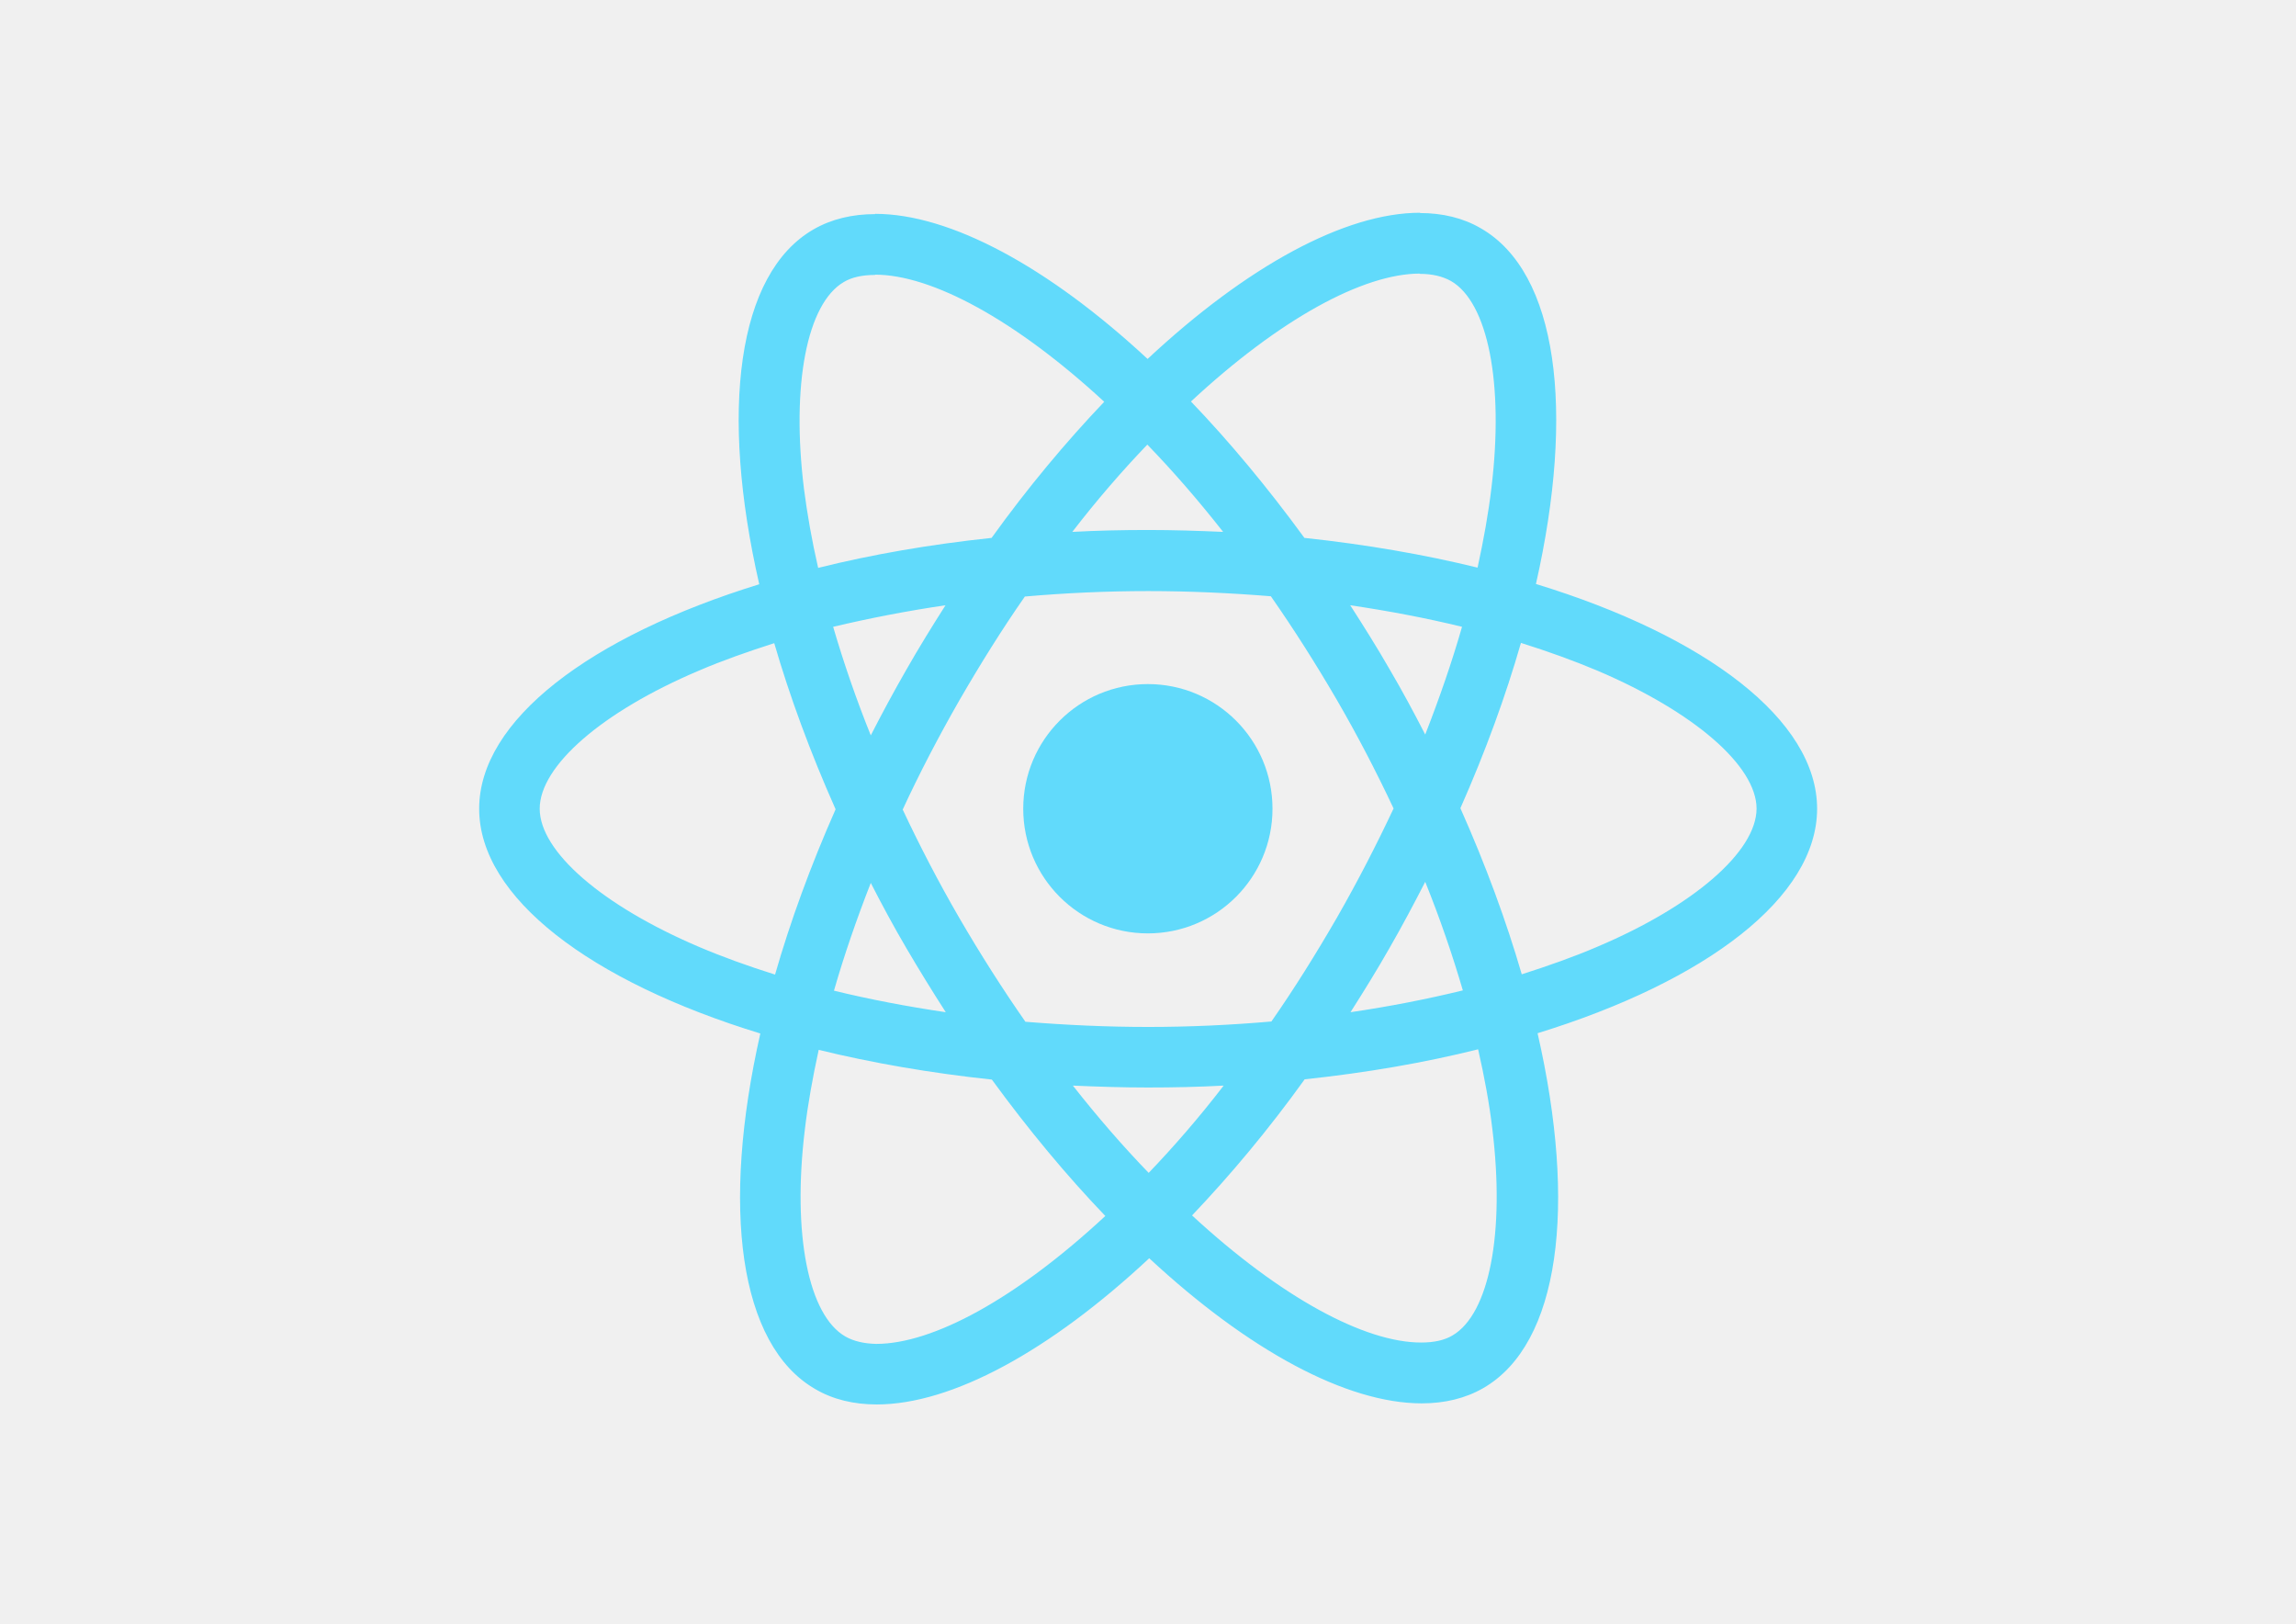
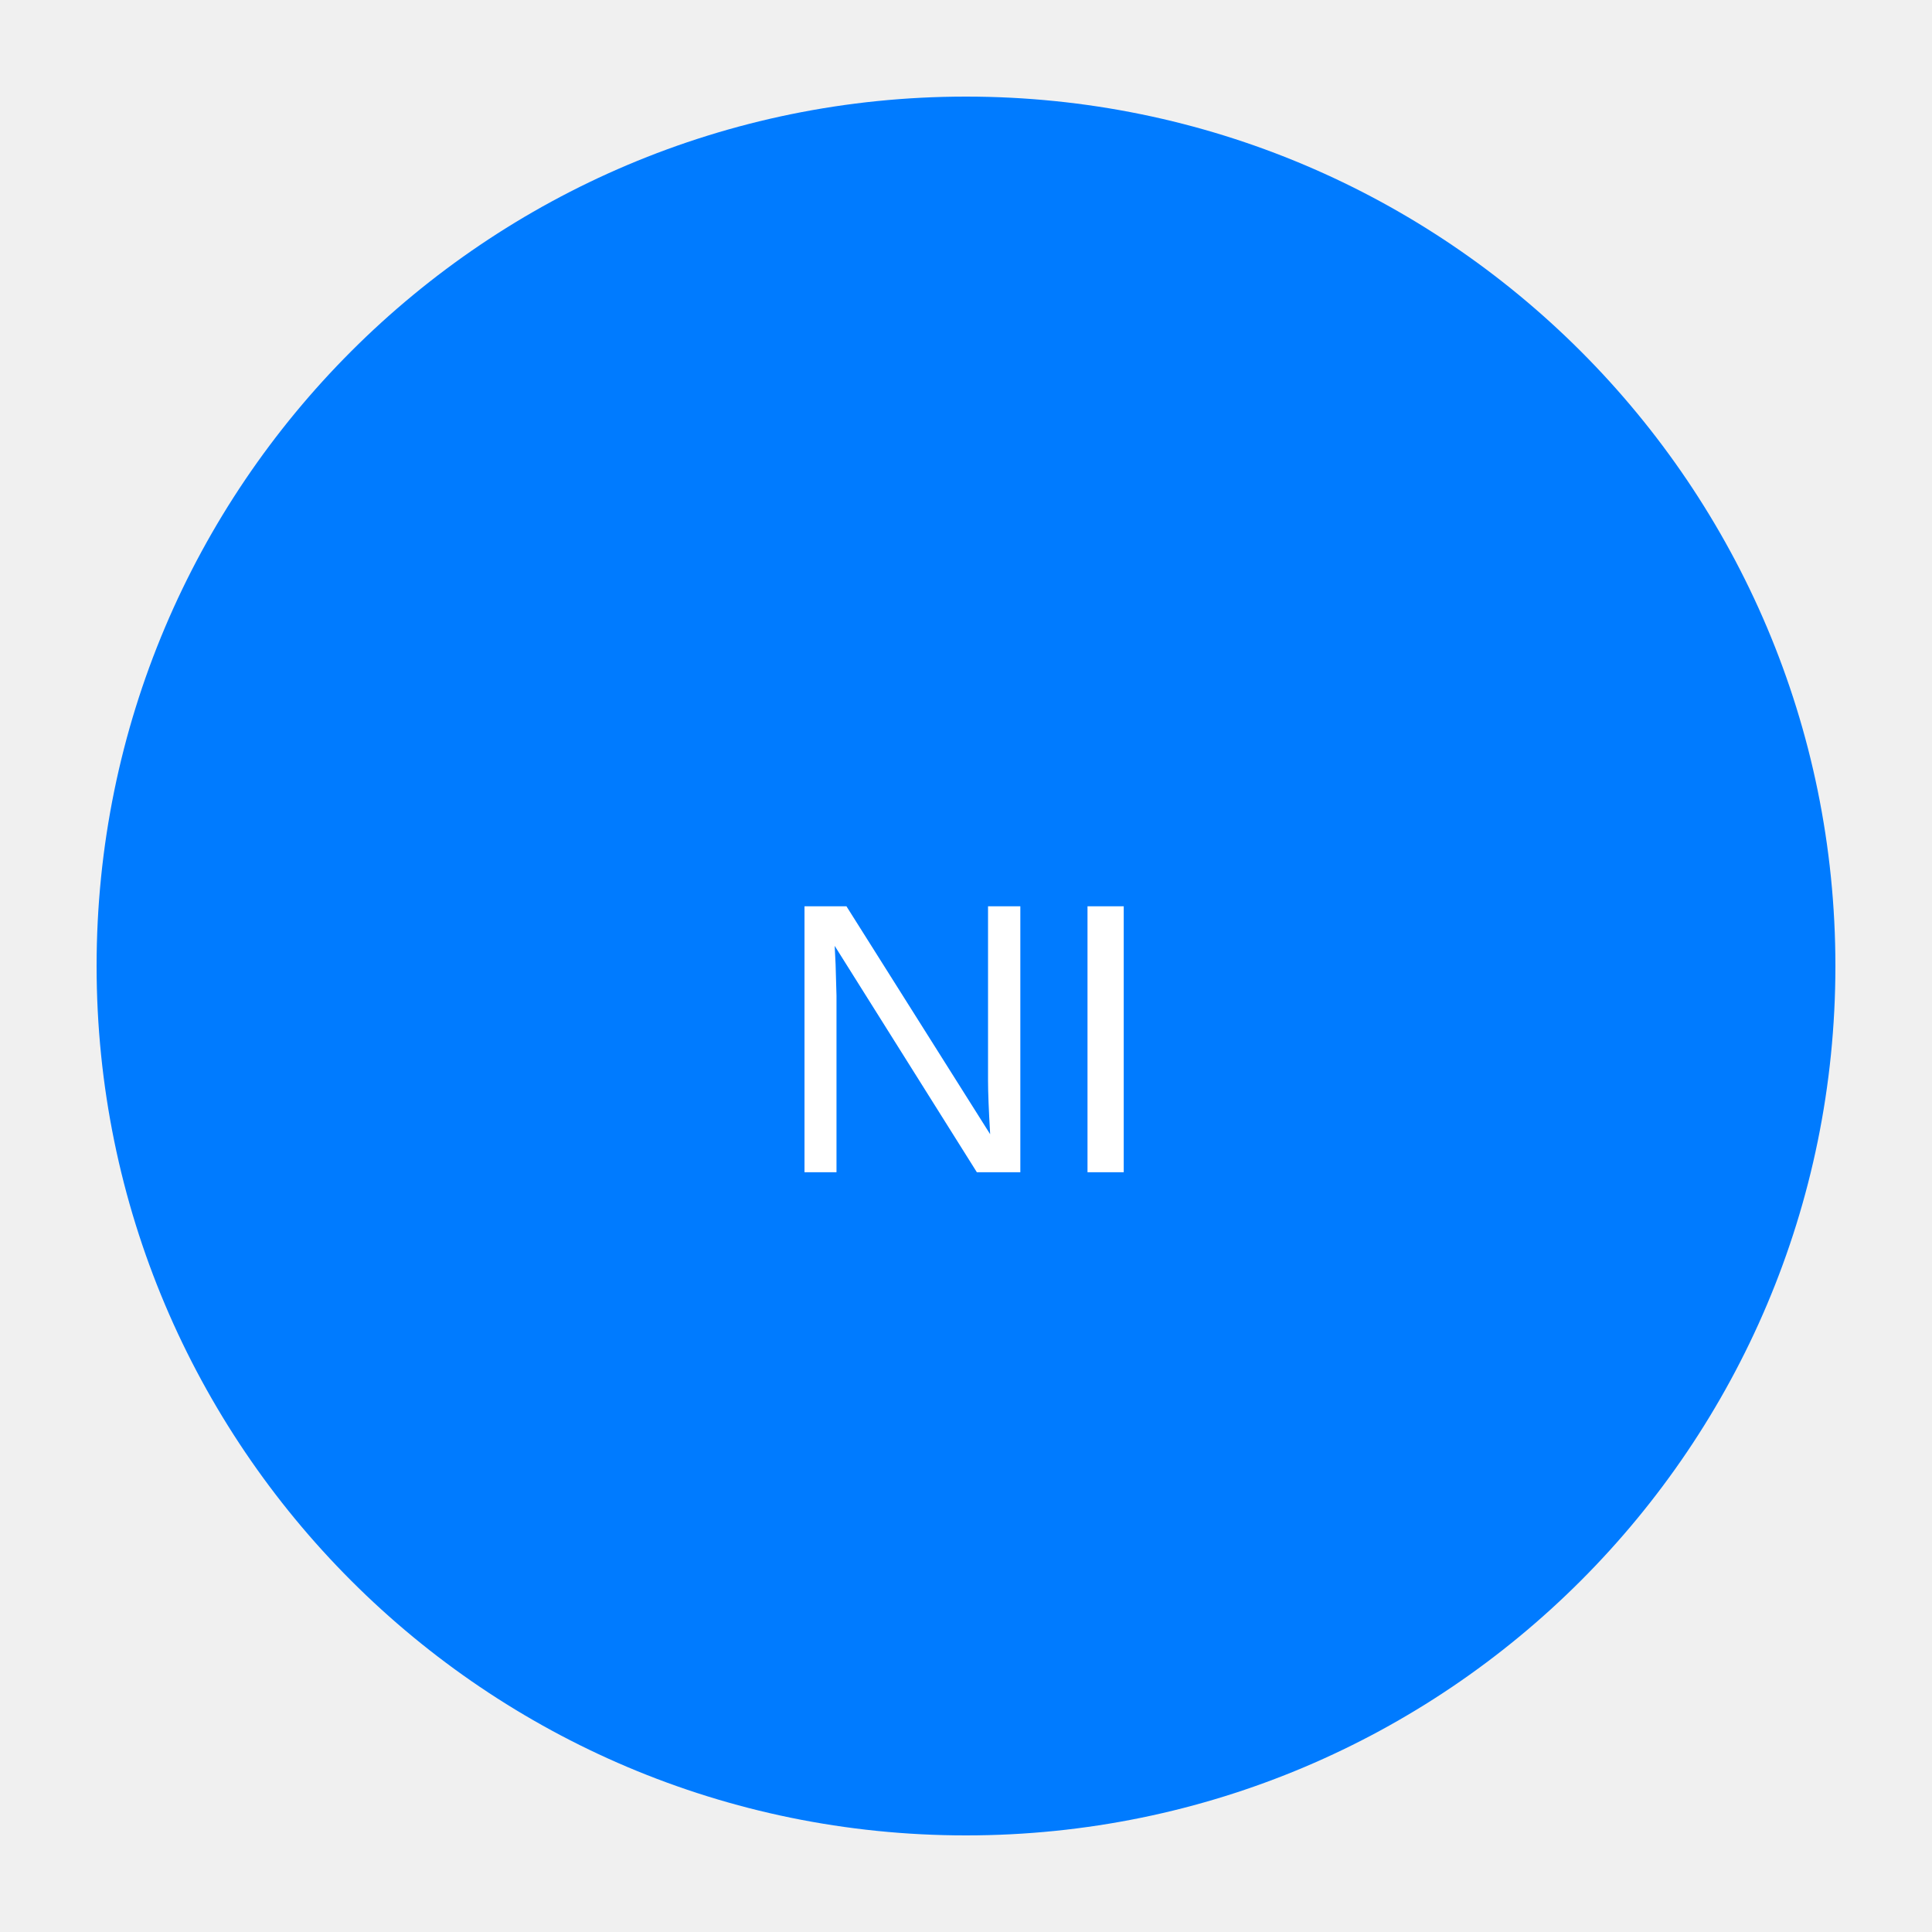
- <svg xmlns="http://www.w3.org/2000/svg" viewBox="0 0 841.9 595.3">
-   <g fill="#61DAFB">
-     <path d="M666.3 296.5c0-32.5-40.7-63.3-103.1-82.4 14.4-63.6 8-114.2-20.2-130.4-6.5-3.8-14.1-5.6-22.4-5.6v22.3c4.6 0 8.3.9 11.4 2.6 13.6 7.8 19.5 37.5 14.9 75.7-1.1 9.4-2.9 19.3-5.1 29.4-19.6-4.8-41-8.5-63.5-10.9-13.5-18.5-27.5-35.3-41.6-50 32.6-30.3 63.2-46.9 84-46.9V78c-27.5 0-63.5 19.6-99.9 53.6-36.4-33.8-72.4-53.2-99.9-53.2v22.3c20.7 0 51.4 16.5 84 46.6-14 14.7-28 31.4-41.3 49.9-22.6 2.4-44 6.1-63.6 11-2.3-10-4-19.7-5.2-29-4.7-38.2 1.1-67.9 14.6-75.8 3-1.8 6.9-2.6 11.5-2.6V78.5c-8.4 0-16 1.8-22.6 5.6-28.1 16.2-34.4 66.7-19.9 130.1-62.2 19.2-102.7 49.9-102.7 82.3 0 32.5 40.7 63.3 103.1 82.4-14.4 63.6-8 114.2 20.2 130.4 6.5 3.8 14.1 5.6 22.5 5.6 27.5 0 63.5-19.6 99.9-53.6 36.4 33.8 72.4 53.2 99.9 53.2 8.4 0 16-1.8 22.6-5.6 28.1-16.2 34.4-66.7 19.9-130.1 62-19.1 102.5-49.9 102.5-82.3zm-130.2-66.7c-3.7 12.9-8.3 26.2-13.5 39.5-4.1-8-8.4-16-13.1-24-4.6-8-9.5-15.8-14.4-23.4 14.2 2.1 27.9 4.7 41 7.9zm-45.8 106.5c-7.8 13.5-15.8 26.3-24.1 38.2-14.9 1.3-30 2-45.2 2-15.1 0-30.2-.7-45-1.9-8.3-11.9-16.4-24.6-24.2-38-7.6-13.1-14.5-26.4-20.8-39.8 6.2-13.4 13.2-26.8 20.7-39.9 7.8-13.5 15.8-26.3 24.1-38.2 14.9-1.3 30-2 45.2-2 15.1 0 30.2.7 45 1.9 8.3 11.9 16.4 24.6 24.2 38 7.6 13.1 14.5 26.4 20.8 39.8-6.3 13.4-13.2 26.8-20.7 39.9zm32.3-13c5.4 13.4 10 26.8 13.8 39.8-13.1 3.2-26.9 5.9-41.2 8 4.9-7.7 9.8-15.6 14.4-23.7 4.6-8 8.9-16.1 13-24.1zM421.2 430c-9.3-9.6-18.6-20.3-27.8-32 9 .4 18.2.7 27.5.7 9.4 0 18.7-.2 27.8-.7-9 11.7-18.3 22.4-27.5 32zm-74.4-58.9c-14.2-2.1-27.9-4.7-41-7.9 3.7-12.9 8.3-26.2 13.5-39.5 4.1 8 8.4 16 13.1 24 4.7 8 9.5 15.8 14.4 23.4zM420.7 163c9.3 9.6 18.6 20.3 27.8 32-9-.4-18.2-.7-27.5-.7-9.4 0-18.7.2-27.8.7 9-11.7 18.3-22.4 27.5-32zm-74 58.9c-4.9 7.7-9.8 15.6-14.4 23.7-4.6 8-8.9 16-13 24-5.4-13.4-10-26.8-13.8-39.8 13.1-3.1 26.9-5.8 41.2-7.9zm-90.5 125.2c-35.4-15.1-58.3-34.9-58.3-50.6 0-15.7 22.9-35.6 58.3-50.6 8.6-3.7 18-7 27.7-10.1 5.7 19.6 13.2 40 22.5 60.9-9.2 20.8-16.6 41.1-22.2 60.6-9.9-3.1-19.3-6.5-28-10.2zM310 490c-13.6-7.8-19.5-37.5-14.9-75.7 1.1-9.4 2.9-19.3 5.1-29.4 19.6 4.8 41 8.5 63.5 10.9 13.5 18.5 27.5 35.3 41.6 50-32.6 30.3-63.2 46.9-84 46.9-4.5-.1-8.3-1-11.3-2.7zm237.2-76.2c4.7 38.2-1.1 67.9-14.6 75.8-3 1.8-6.9 2.6-11.5 2.6-20.7 0-51.4-16.5-84-46.6 14-14.7 28-31.4 41.3-49.9 22.6-2.4 44-6.1 63.6-11 2.3 10.1 4.1 19.8 5.2 29.1zm38.5-66.7c-8.6 3.7-18 7-27.7 10.1-5.7-19.6-13.2-40-22.5-60.9 9.2-20.8 16.6-41.1 22.2-60.6 9.9 3.1 19.3 6.5 28.1 10.2 35.4 15.1 58.3 34.9 58.3 50.6-.1 15.7-23 35.6-58.4 50.6zM320.8 78.4z" />
-     <circle cx="420.9" cy="296.5" r="45.7" />
-     <path d="M520.5 78.1z" />
-   </g>
+ <svg xmlns="http://www.w3.org/2000/svg" viewBox="0 0 100 100" width="40" height="40">
+   <circle cx="50" cy="50" r="45" fill="#007bff" />
+   <text x="50" y="55" font-family="Arial, sans-serif" font-size="20" fill="#ffffff" text-anchor="middle" dominant-baseline="middle">
+     NI
+   </text>
</svg>
